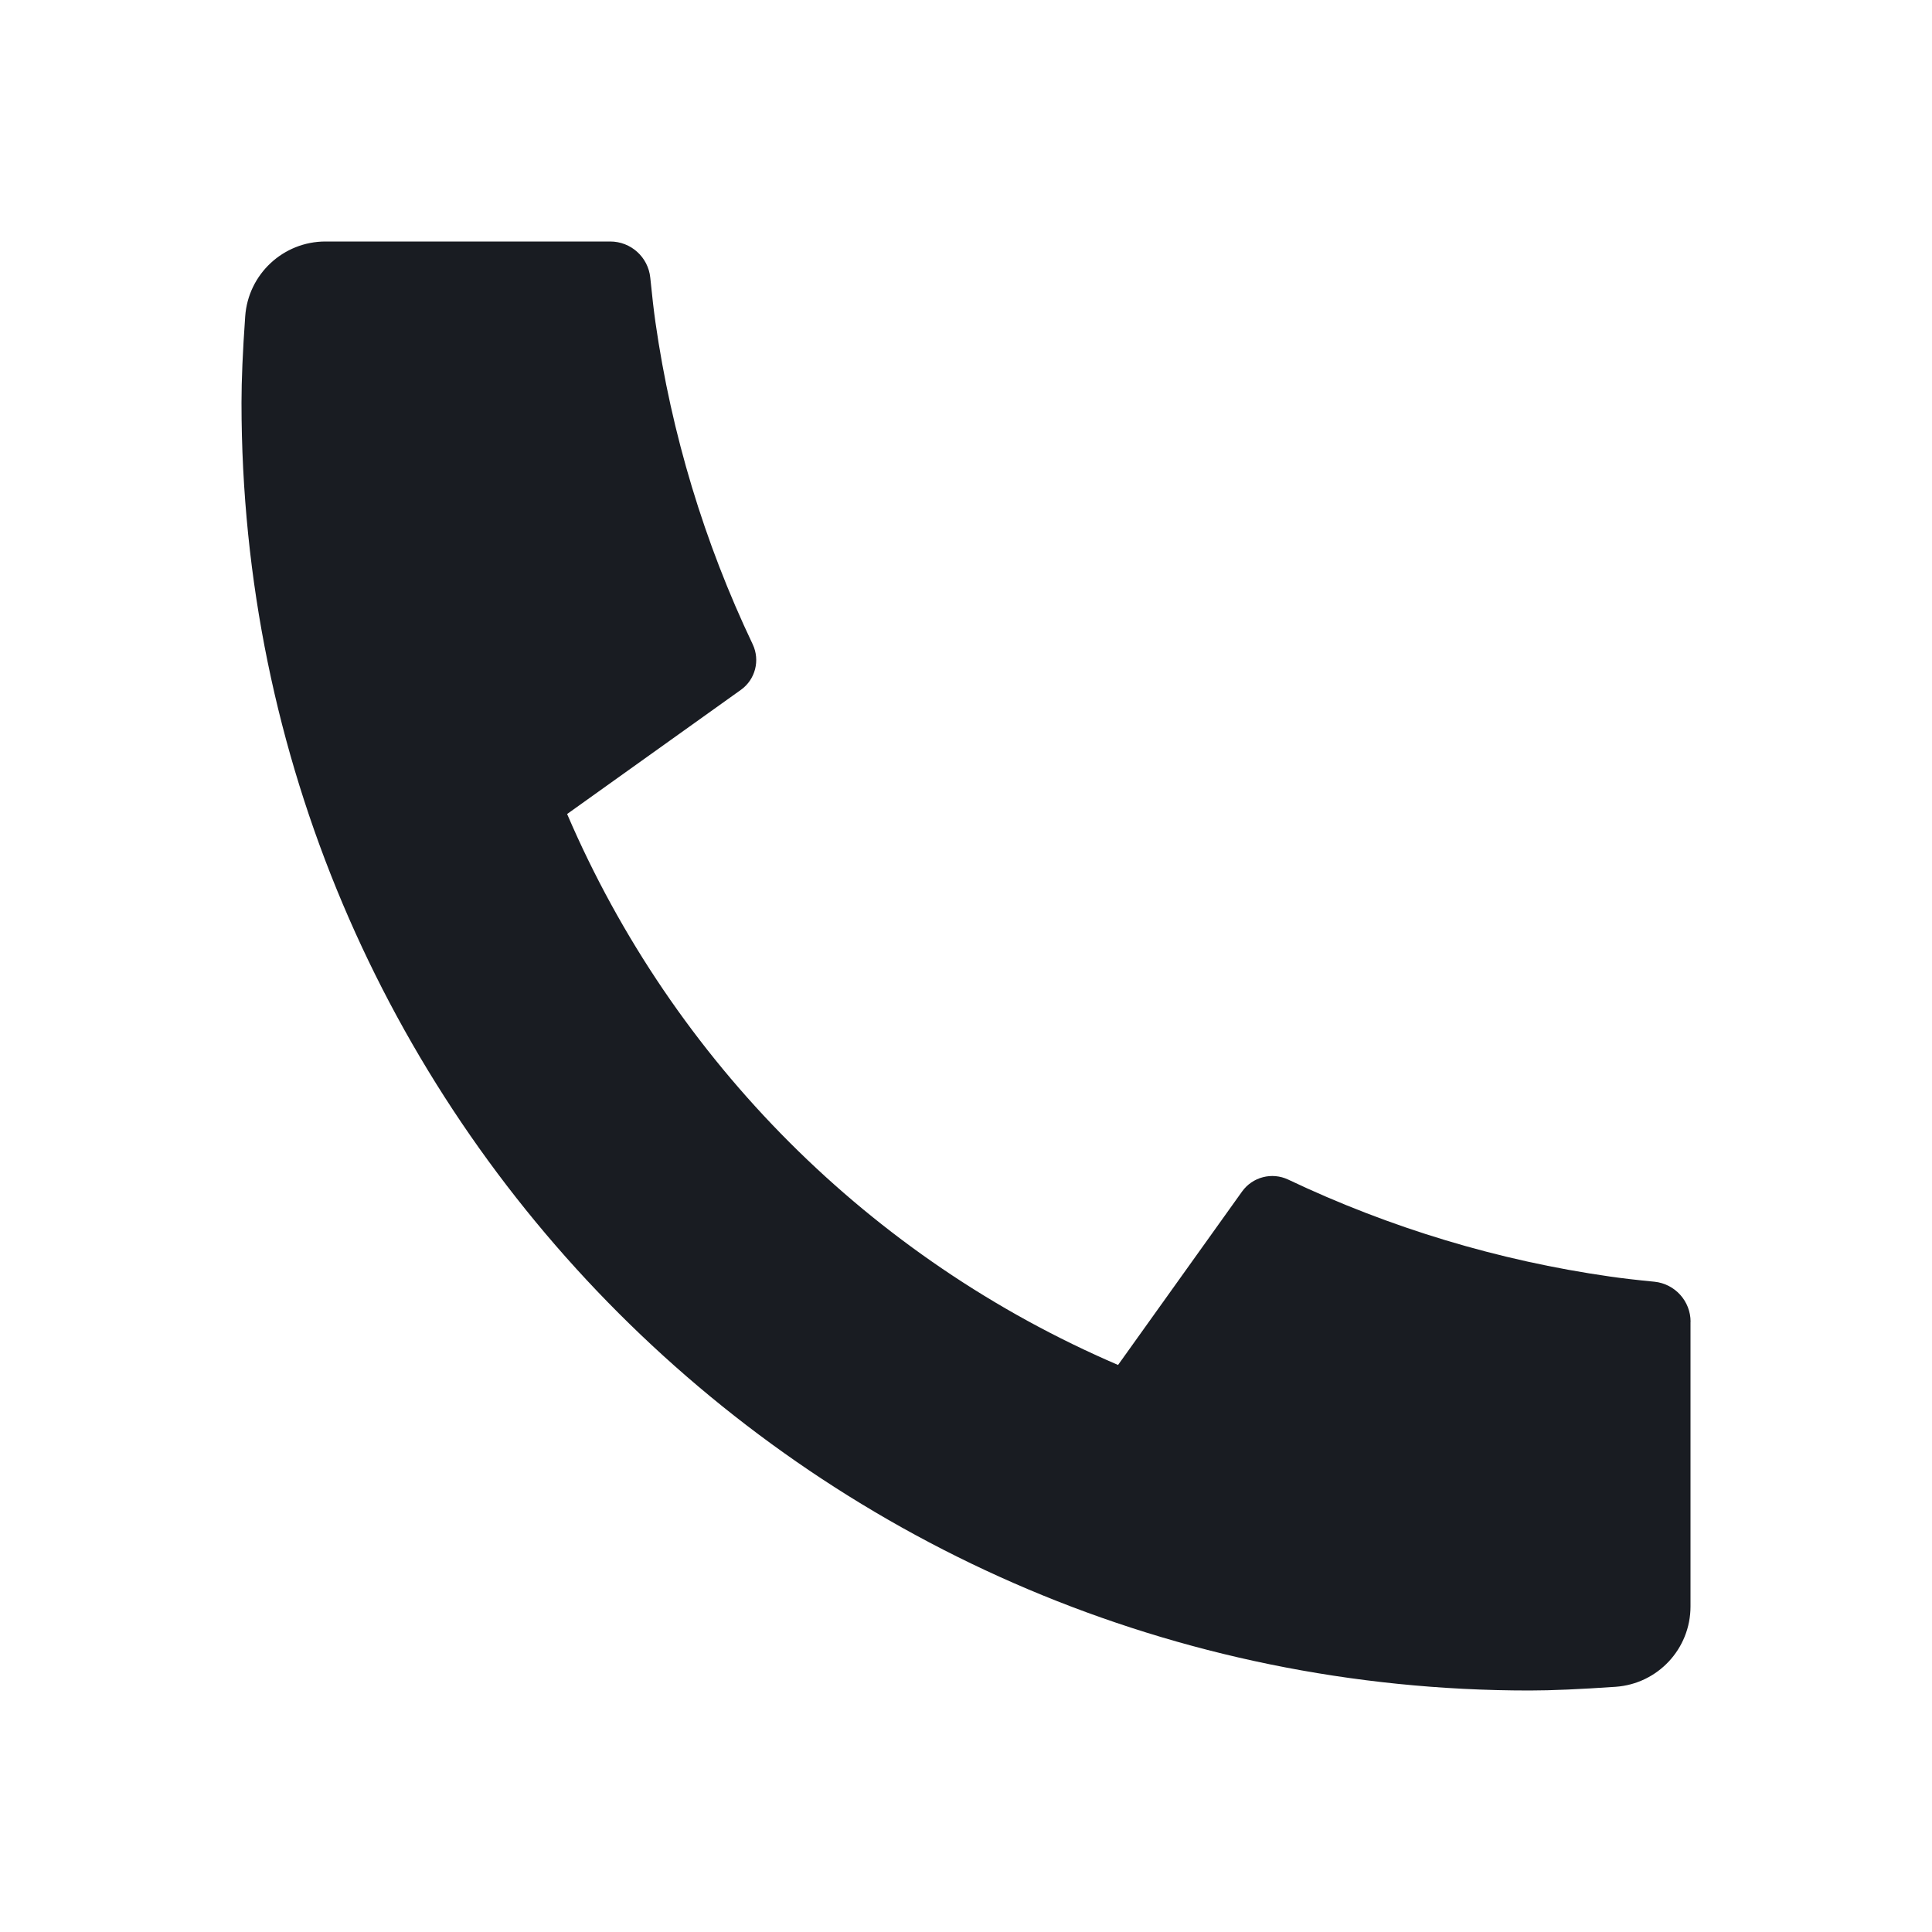
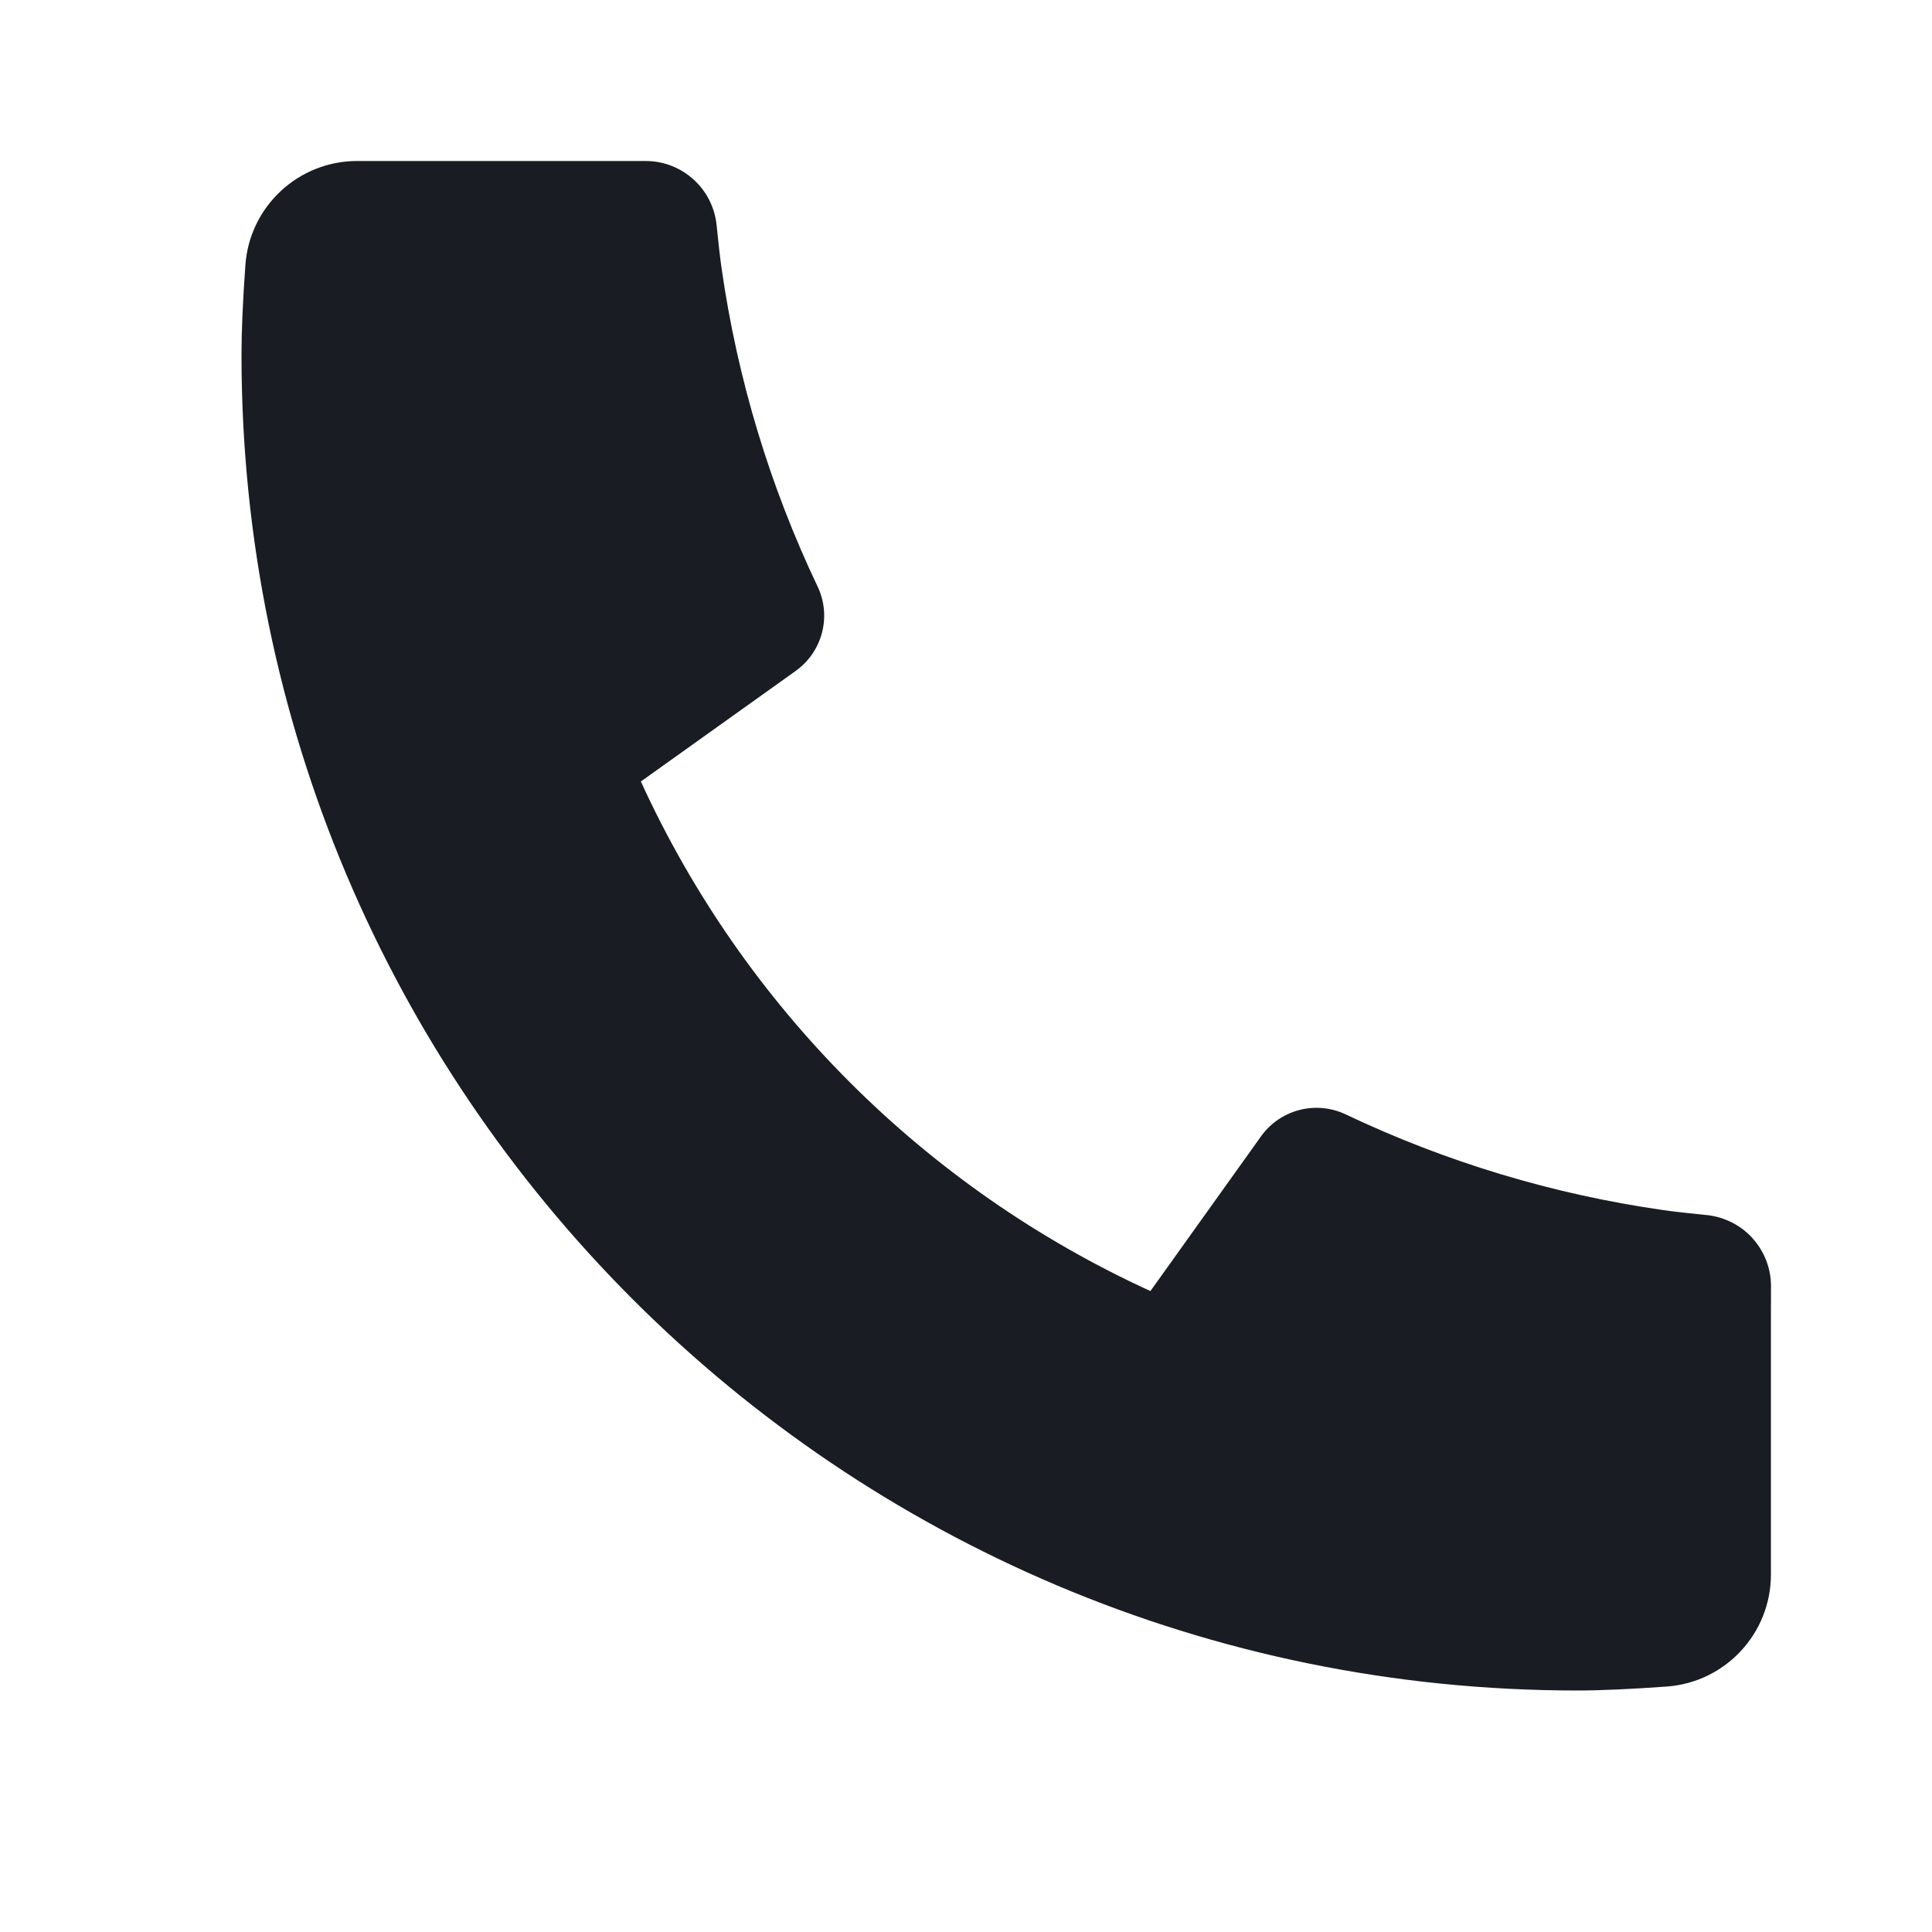
<svg xmlns="http://www.w3.org/2000/svg" width="24" height="24" fill="none">
-   <path d="M21 16.42v3.536a1 1 0 0 1-.93.998c-.437.03-.794.046-1.07.046-8.837 0-16-7.163-16-16 0-.276.015-.633.046-1.07A1 1 0 0 1 4.044 3H7.58a.5.5 0 0 1 .498.45c.023.23.044.413.064.552A13.9 13.9 0 0 0 9.35 8.003c.095.2.033.439-.147.567l-2.158 1.542a13.047 13.047 0 0 0 6.844 6.844l1.54-2.154a.462.462 0 0 1 .573-.149 13.9 13.9 0 0 0 4 1.205c.139.02.322.042.55.064a.5.5 0 0 1 .449.498H21Z" fill="#191C22" />
+   <path d="m21.771 15.383.002.002a.886.886 0 0 1 .227.59v.004l-.001.38v3.202a1.395 1.395 0 0 1-1.296 1.39c-.448.032-.817.049-1.11.049C10.427 21 3 13.57 3 4.407c0-.293.016-.662.048-1.111A1.392 1.392 0 0 1 4.438 2H8.02a.886.886 0 0 1 .882.798c.023.23.044.413.063.543a13.712 13.712 0 0 0 1.192 3.946.842.842 0 0 1-.273 1.047h.001L7.961 9.708a12.825 12.825 0 0 0 6.33 6.33l1.374-1.922a.847.847 0 0 1 1.053-.272c1.247.592 2.576.993 3.943 1.188.134.019.314.04.54.062h.004c.218.024.42.127.566.287v.001Z" fill="#191C22" />
</svg>
